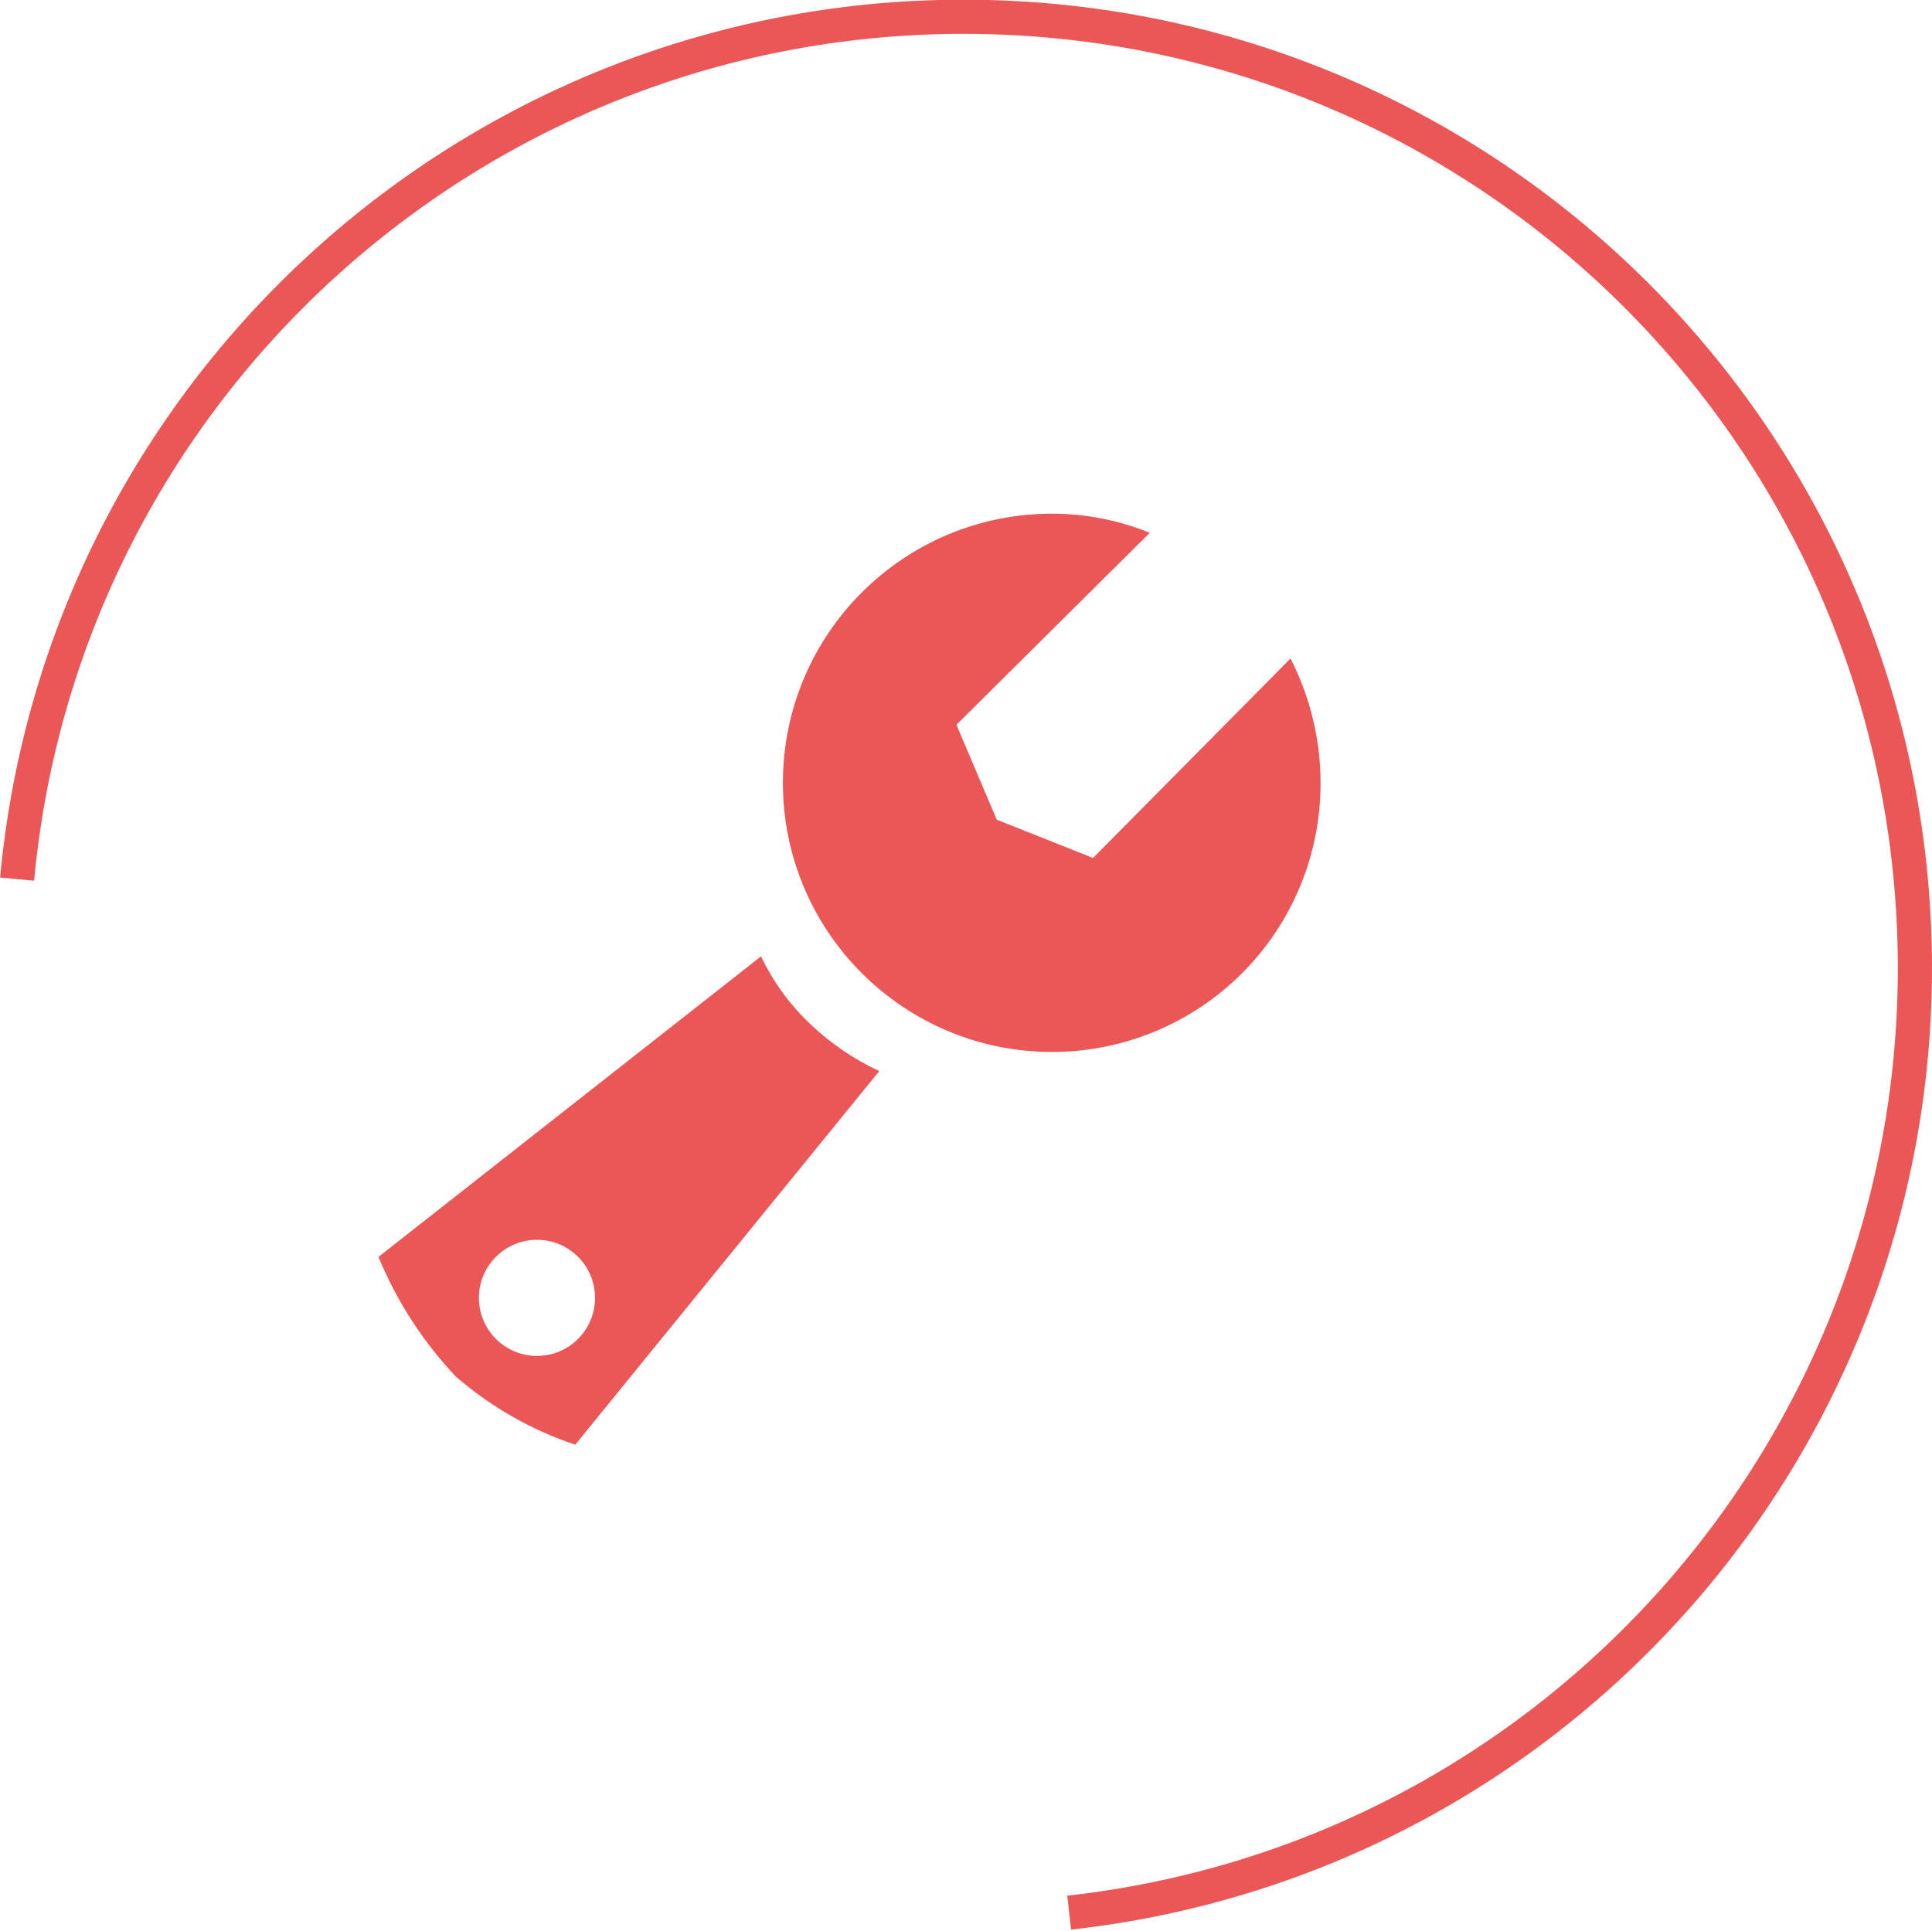
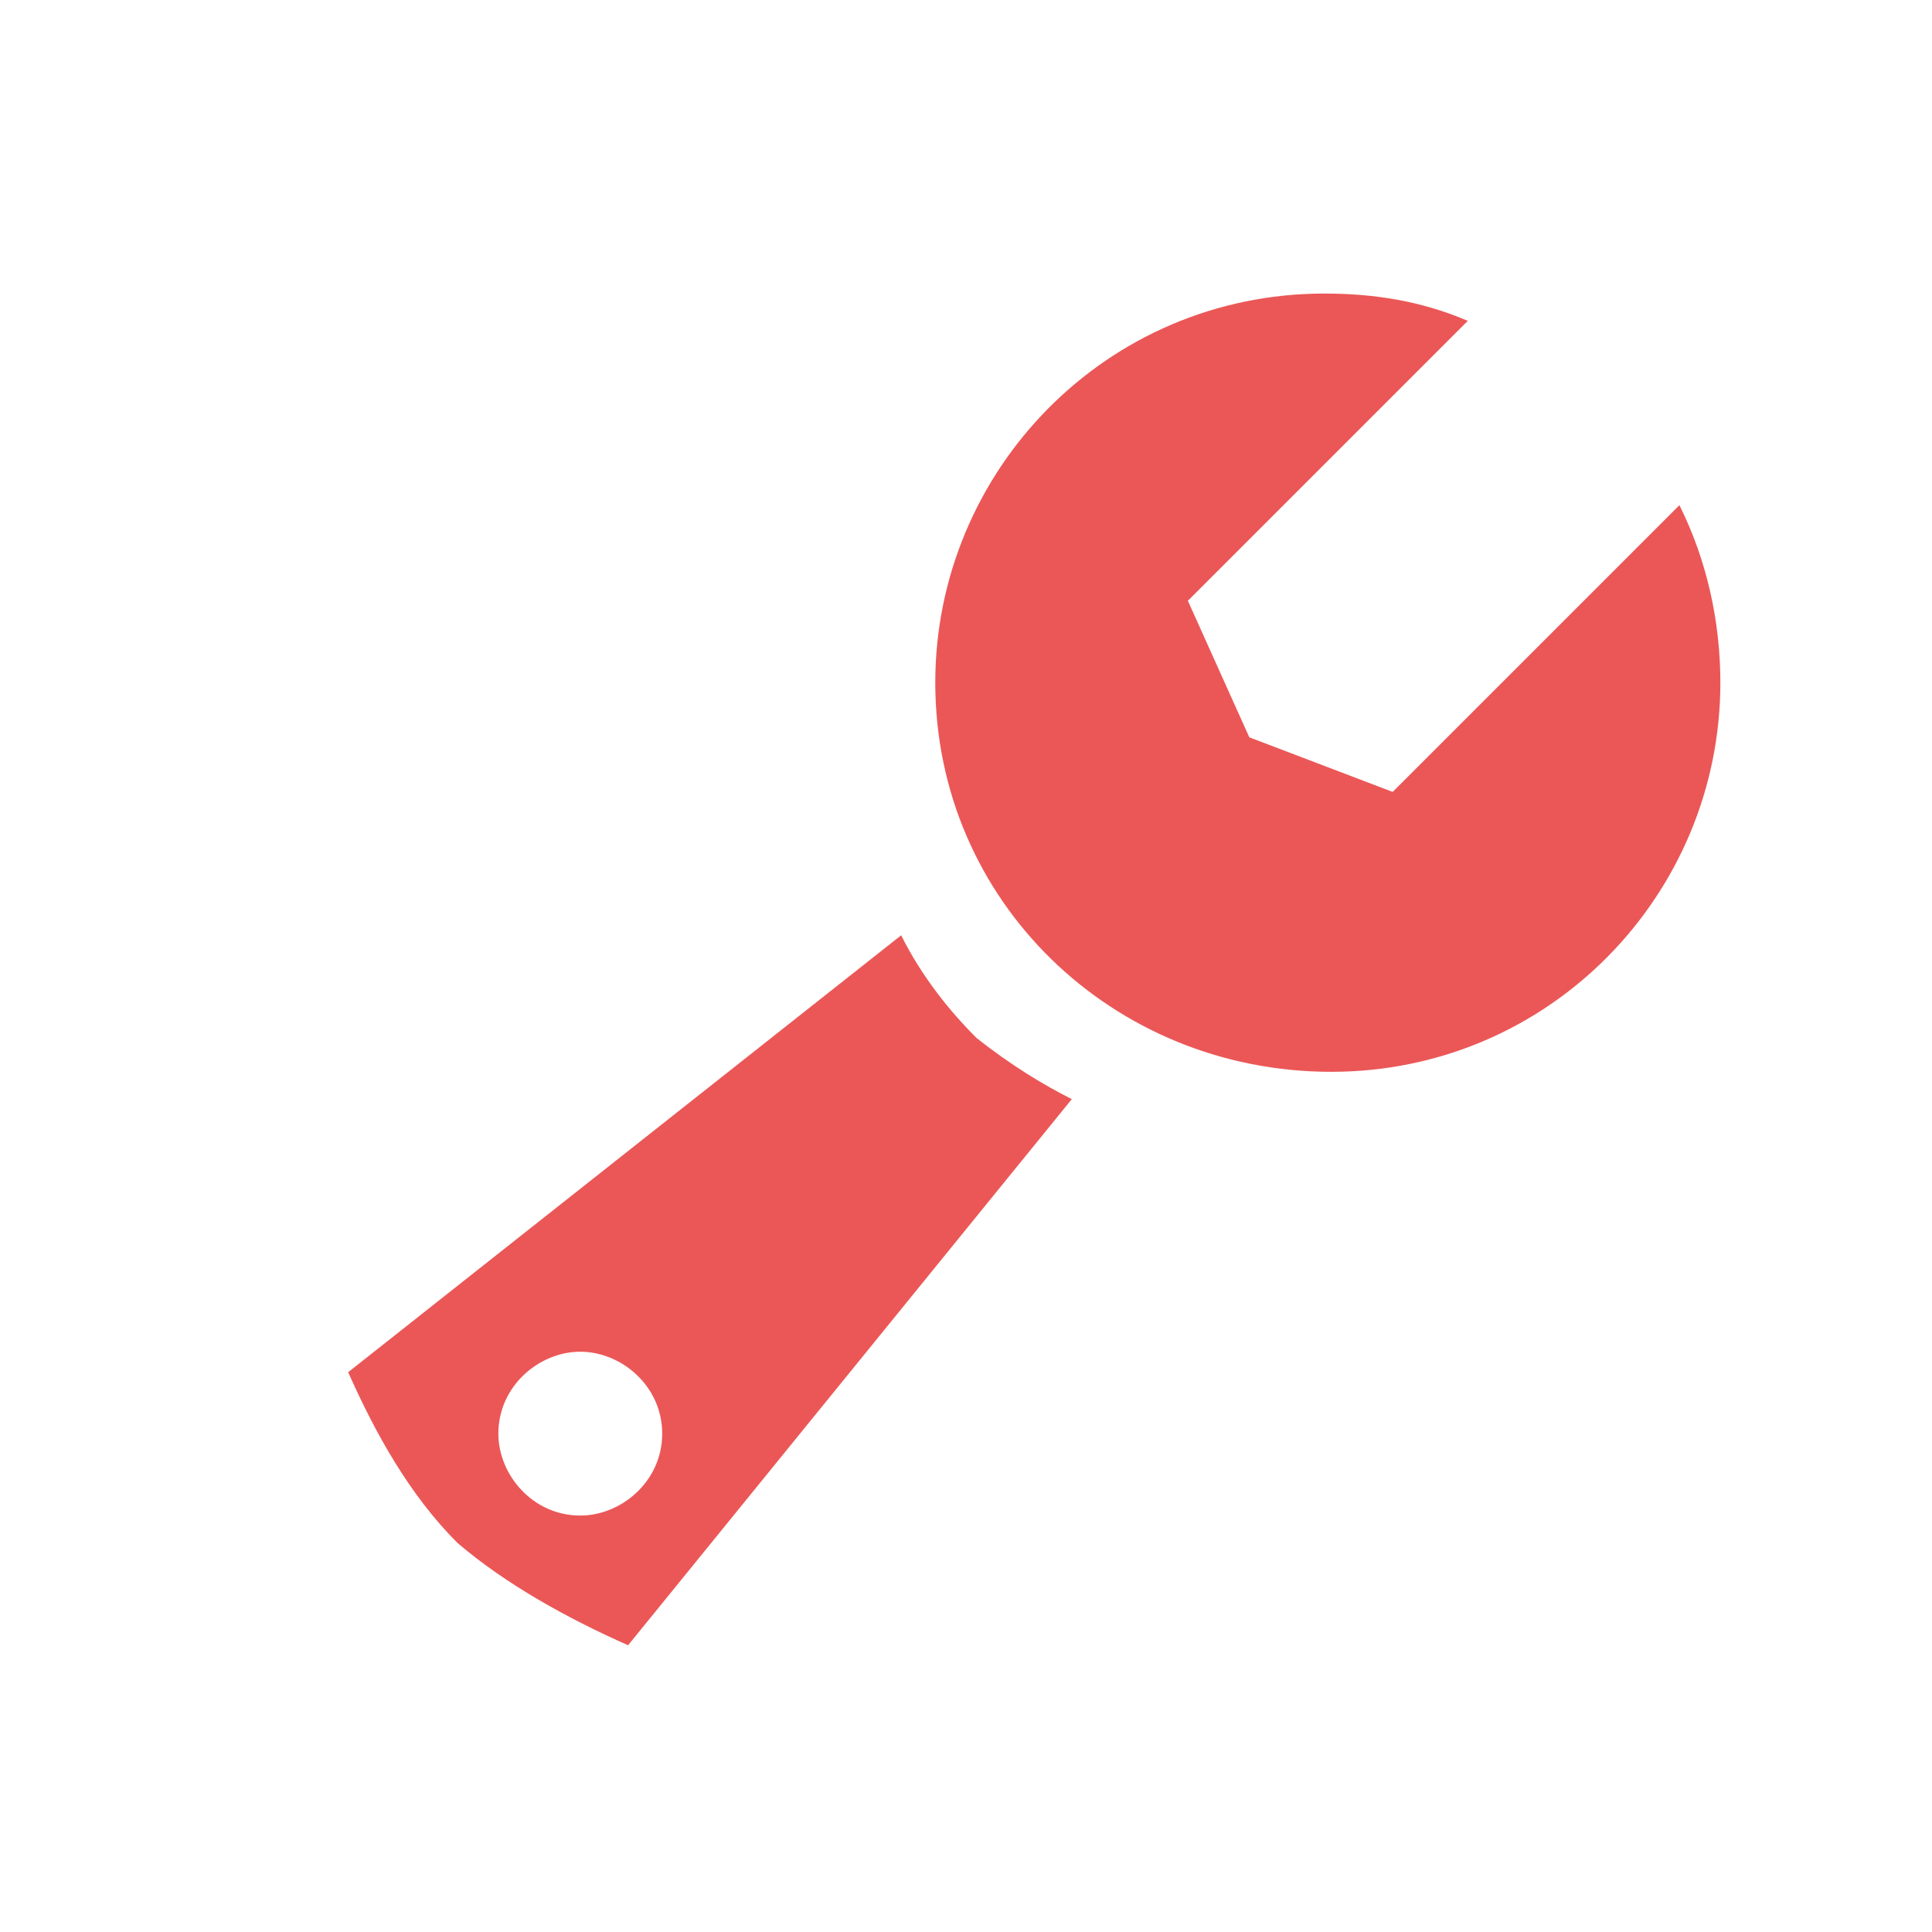
- <svg xmlns="http://www.w3.org/2000/svg" viewBox="0 0 28.28 28.26">
-   <defs>
-     <style>.Remcls-1{fill:none;stroke:#eb5757;stroke-miterlimit:10;stroke-width:0.5px;}.Remcls-2{fill:#eb5757;}</style>
-   </defs>
-   <g id="Слой_2" data-name="Слой 2">
-     <g id="Слой_1-2" data-name="Слой 1">
-       <path class="Remcls-1" d="M.25,12.87A13.92,13.92,0,1,1,15.65,28" />
-       <path class="Remcls-2" d="M15.4,15.4a3.93,3.93,0,0,0,3.93-3.94,4,4,0,0,0-.44-1.82L16,12.56,14.59,12,14,10.61,16.83,7.8a3.8,3.8,0,0,0-1.43-.28,3.94,3.94,0,0,0,0,7.88Z" />
-       <path class="Remcls-2" d="M11.87,15a3.31,3.31,0,0,1-.73-1L5.54,18.4a5.73,5.73,0,0,0,1.13,1.75,5.19,5.19,0,0,0,1.75,1l4.45-5.47A3.76,3.76,0,0,1,11.87,15ZM8.71,19a.85.85,0,1,1-.85-.85A.85.85,0,0,1,8.71,19Z" />
-     </g>
+ <svg xmlns="http://www.w3.org/2000/svg" version="1.1" id="Слой_1" x="0px" y="0px" viewBox="0 0 28.3 28.3" style="enable-background:new 0 0 28.3 28.3;" xml:space="preserve">
+   <style type="text/css">
+ 	.st0{display:none;fill:none;stroke:#EB5757;stroke-width:0.5;stroke-miterlimit:10;}
+ 	.st1{fill:#EB5757;}
+ </style>
+   <g id="Слой_1-2">
+     <path class="st0" d="M-2.6,12.1c1-11.1,10.9-19.3,22-18.3s19.3,10.9,18.3,22c-0.9,9.6-8.4,17.2-17.9,18.2" />
+     <path class="st1" d="M19.5,15.7c3.2,0,5.7-2.6,5.7-5.7c0,0,0,0,0,0c0-0.9-0.2-1.8-0.6-2.6l-4.2,4.2l-2.1-0.8l-0.9-2l4.1-4.1   c-0.7-0.3-1.4-0.4-2.1-0.4c-3.2,0-5.7,2.6-5.7,5.7C13.7,13.2,16.3,15.7,19.5,15.7z" />
+     <path class="st1" d="M14.3,15.2c-0.4-0.4-0.8-0.9-1.1-1.5l-8.1,6.4c0.4,0.9,0.9,1.8,1.6,2.5c0.7,0.6,1.6,1.1,2.5,1.5l6.5-8   C15.3,15.9,14.8,15.6,14.3,15.2z M9.7,21c0,0.7-0.6,1.2-1.2,1.2c-0.7,0-1.2-0.6-1.2-1.2c0-0.7,0.6-1.2,1.2-1.2S9.7,20.3,9.7,21   L9.7,21z" />
  </g>
</svg>
